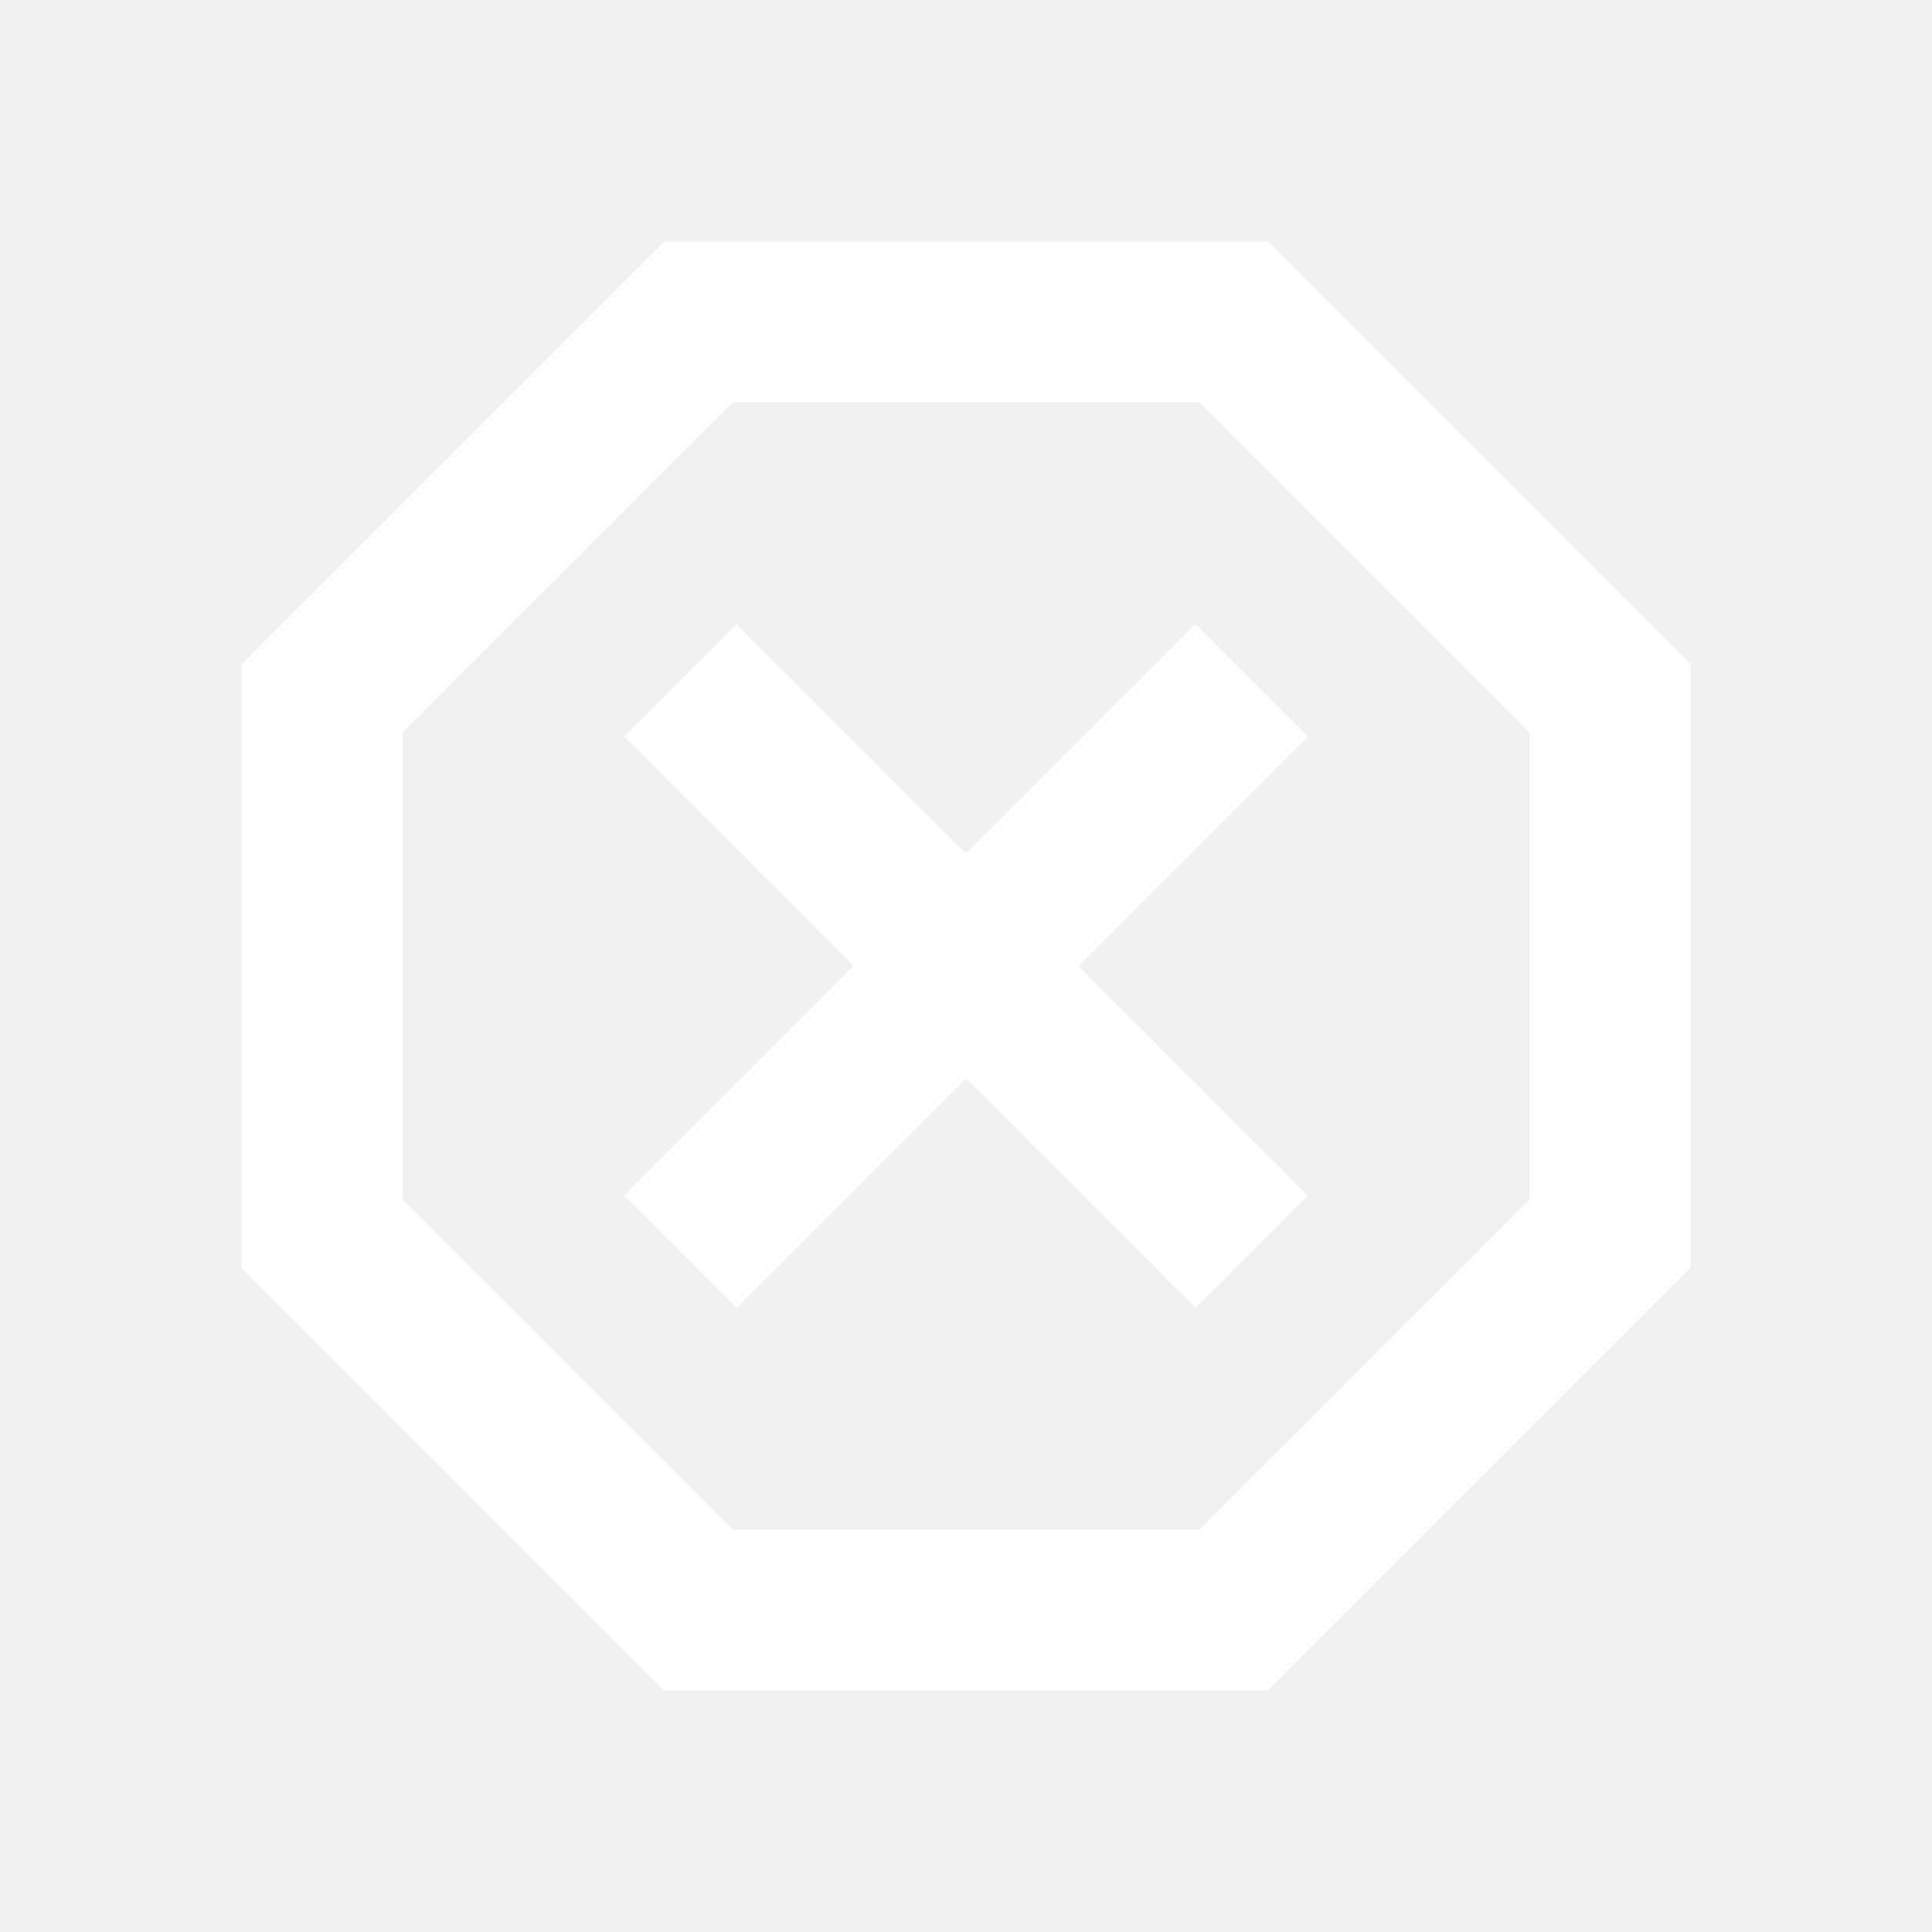
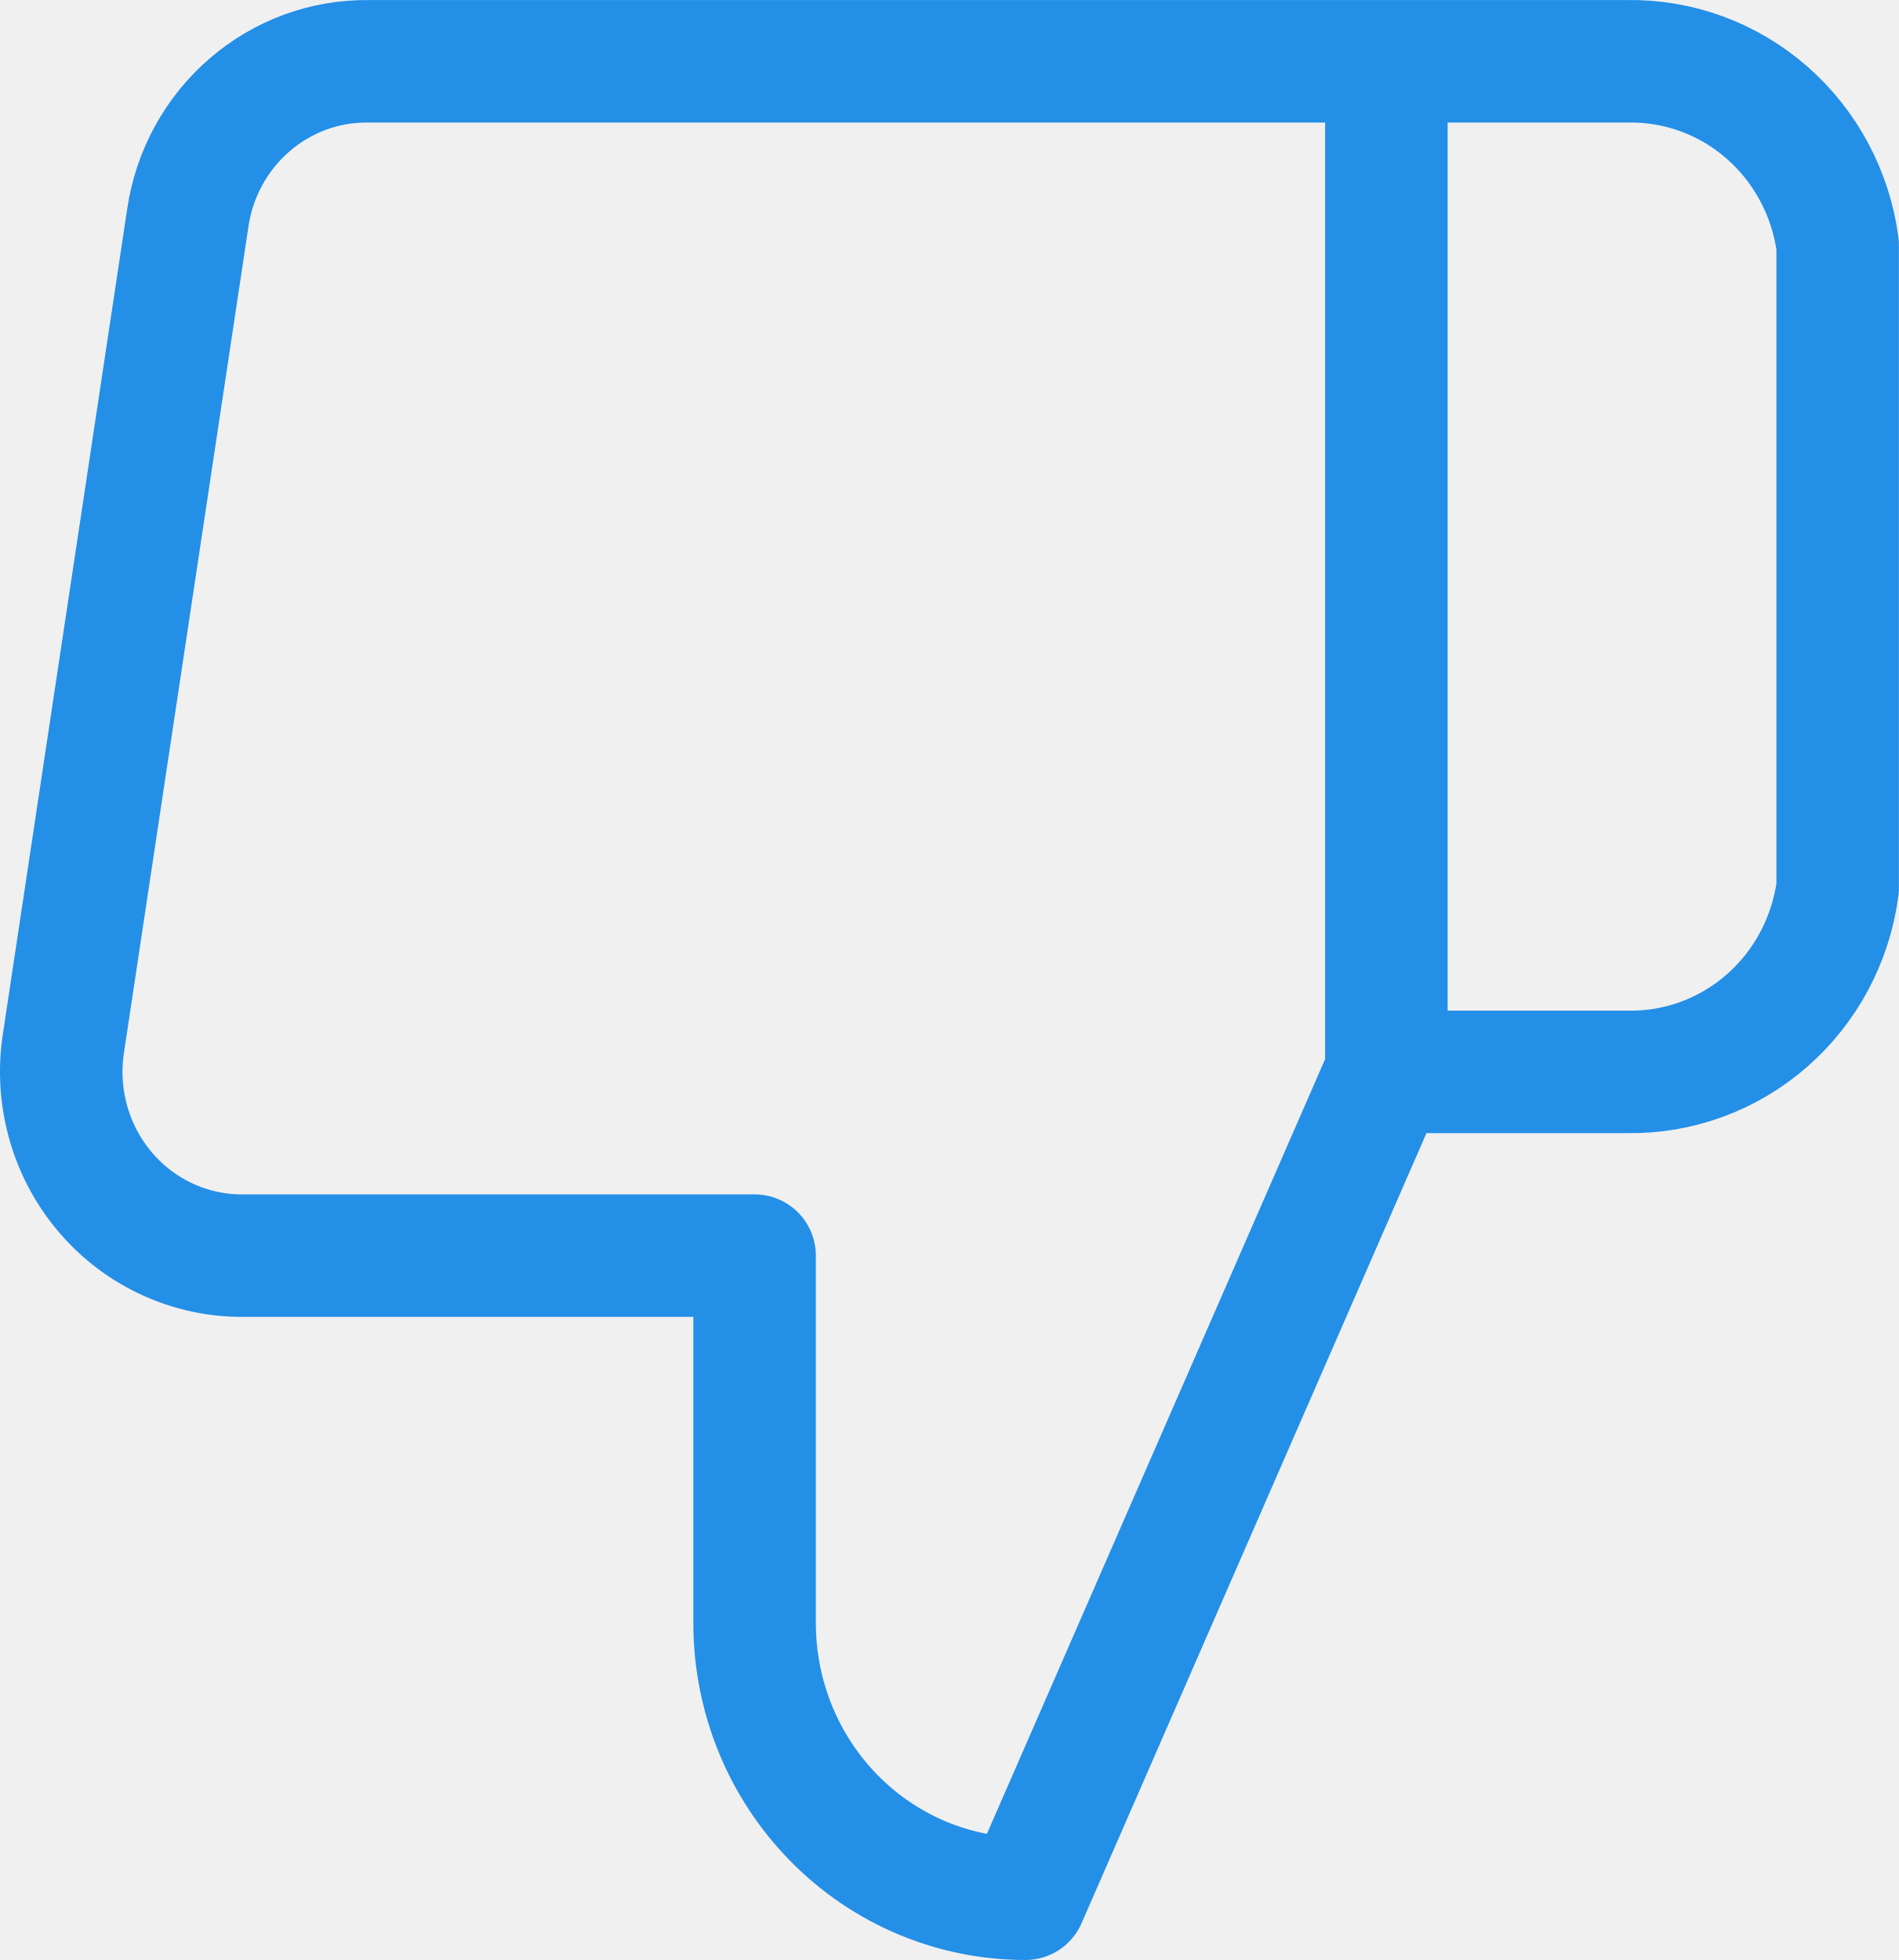
- <svg xmlns="http://www.w3.org/2000/svg" height="24px" viewBox="0 -960 960 960" width="24px" fill="#FFFFFF">
-   <path d="M330-120 120-330v-300l210-210h300l210 210v300L630-120H330Zm36-190 114-114 114 114 56-56-114-114 114-114-56-56-114 114-114-114-56 56 114 114-114 114 56 56Zm-2 110h232l164-164v-232L596-760H364L200-596v232l164 164Zm116-280Z" />
+ <svg xmlns="http://www.w3.org/2000/svg" width="31" height="32" viewBox="0 0 31 32" fill="none">
+   <path d="M22.633 17.5L16.74 31C15.567 31 14.443 30.526 13.614 29.682C12.785 28.838 12.319 27.694 12.319 26.5V20.5H3.98C3.553 20.505 3.13 20.415 2.74 20.237C2.35 20.059 2.003 19.797 1.723 19.469C1.443 19.141 1.236 18.755 1.117 18.337C0.998 17.919 0.969 17.48 1.033 17.05L3.067 3.55C3.173 2.835 3.53 2.183 4.072 1.715C4.613 1.246 5.303 0.992 6.013 1.001H22.633M22.633 17.5V1.001M22.633 17.5H26.567C27.401 17.515 28.211 17.218 28.844 16.665C29.477 16.112 29.888 15.342 30 14.5V4C29.888 3.159 29.477 2.389 28.844 1.836C28.211 1.283 27.401 0.986 26.567 1.001H22.633" stroke="#248FE7" stroke-width="2" stroke-linecap="round" stroke-linejoin="round" />
</svg>
